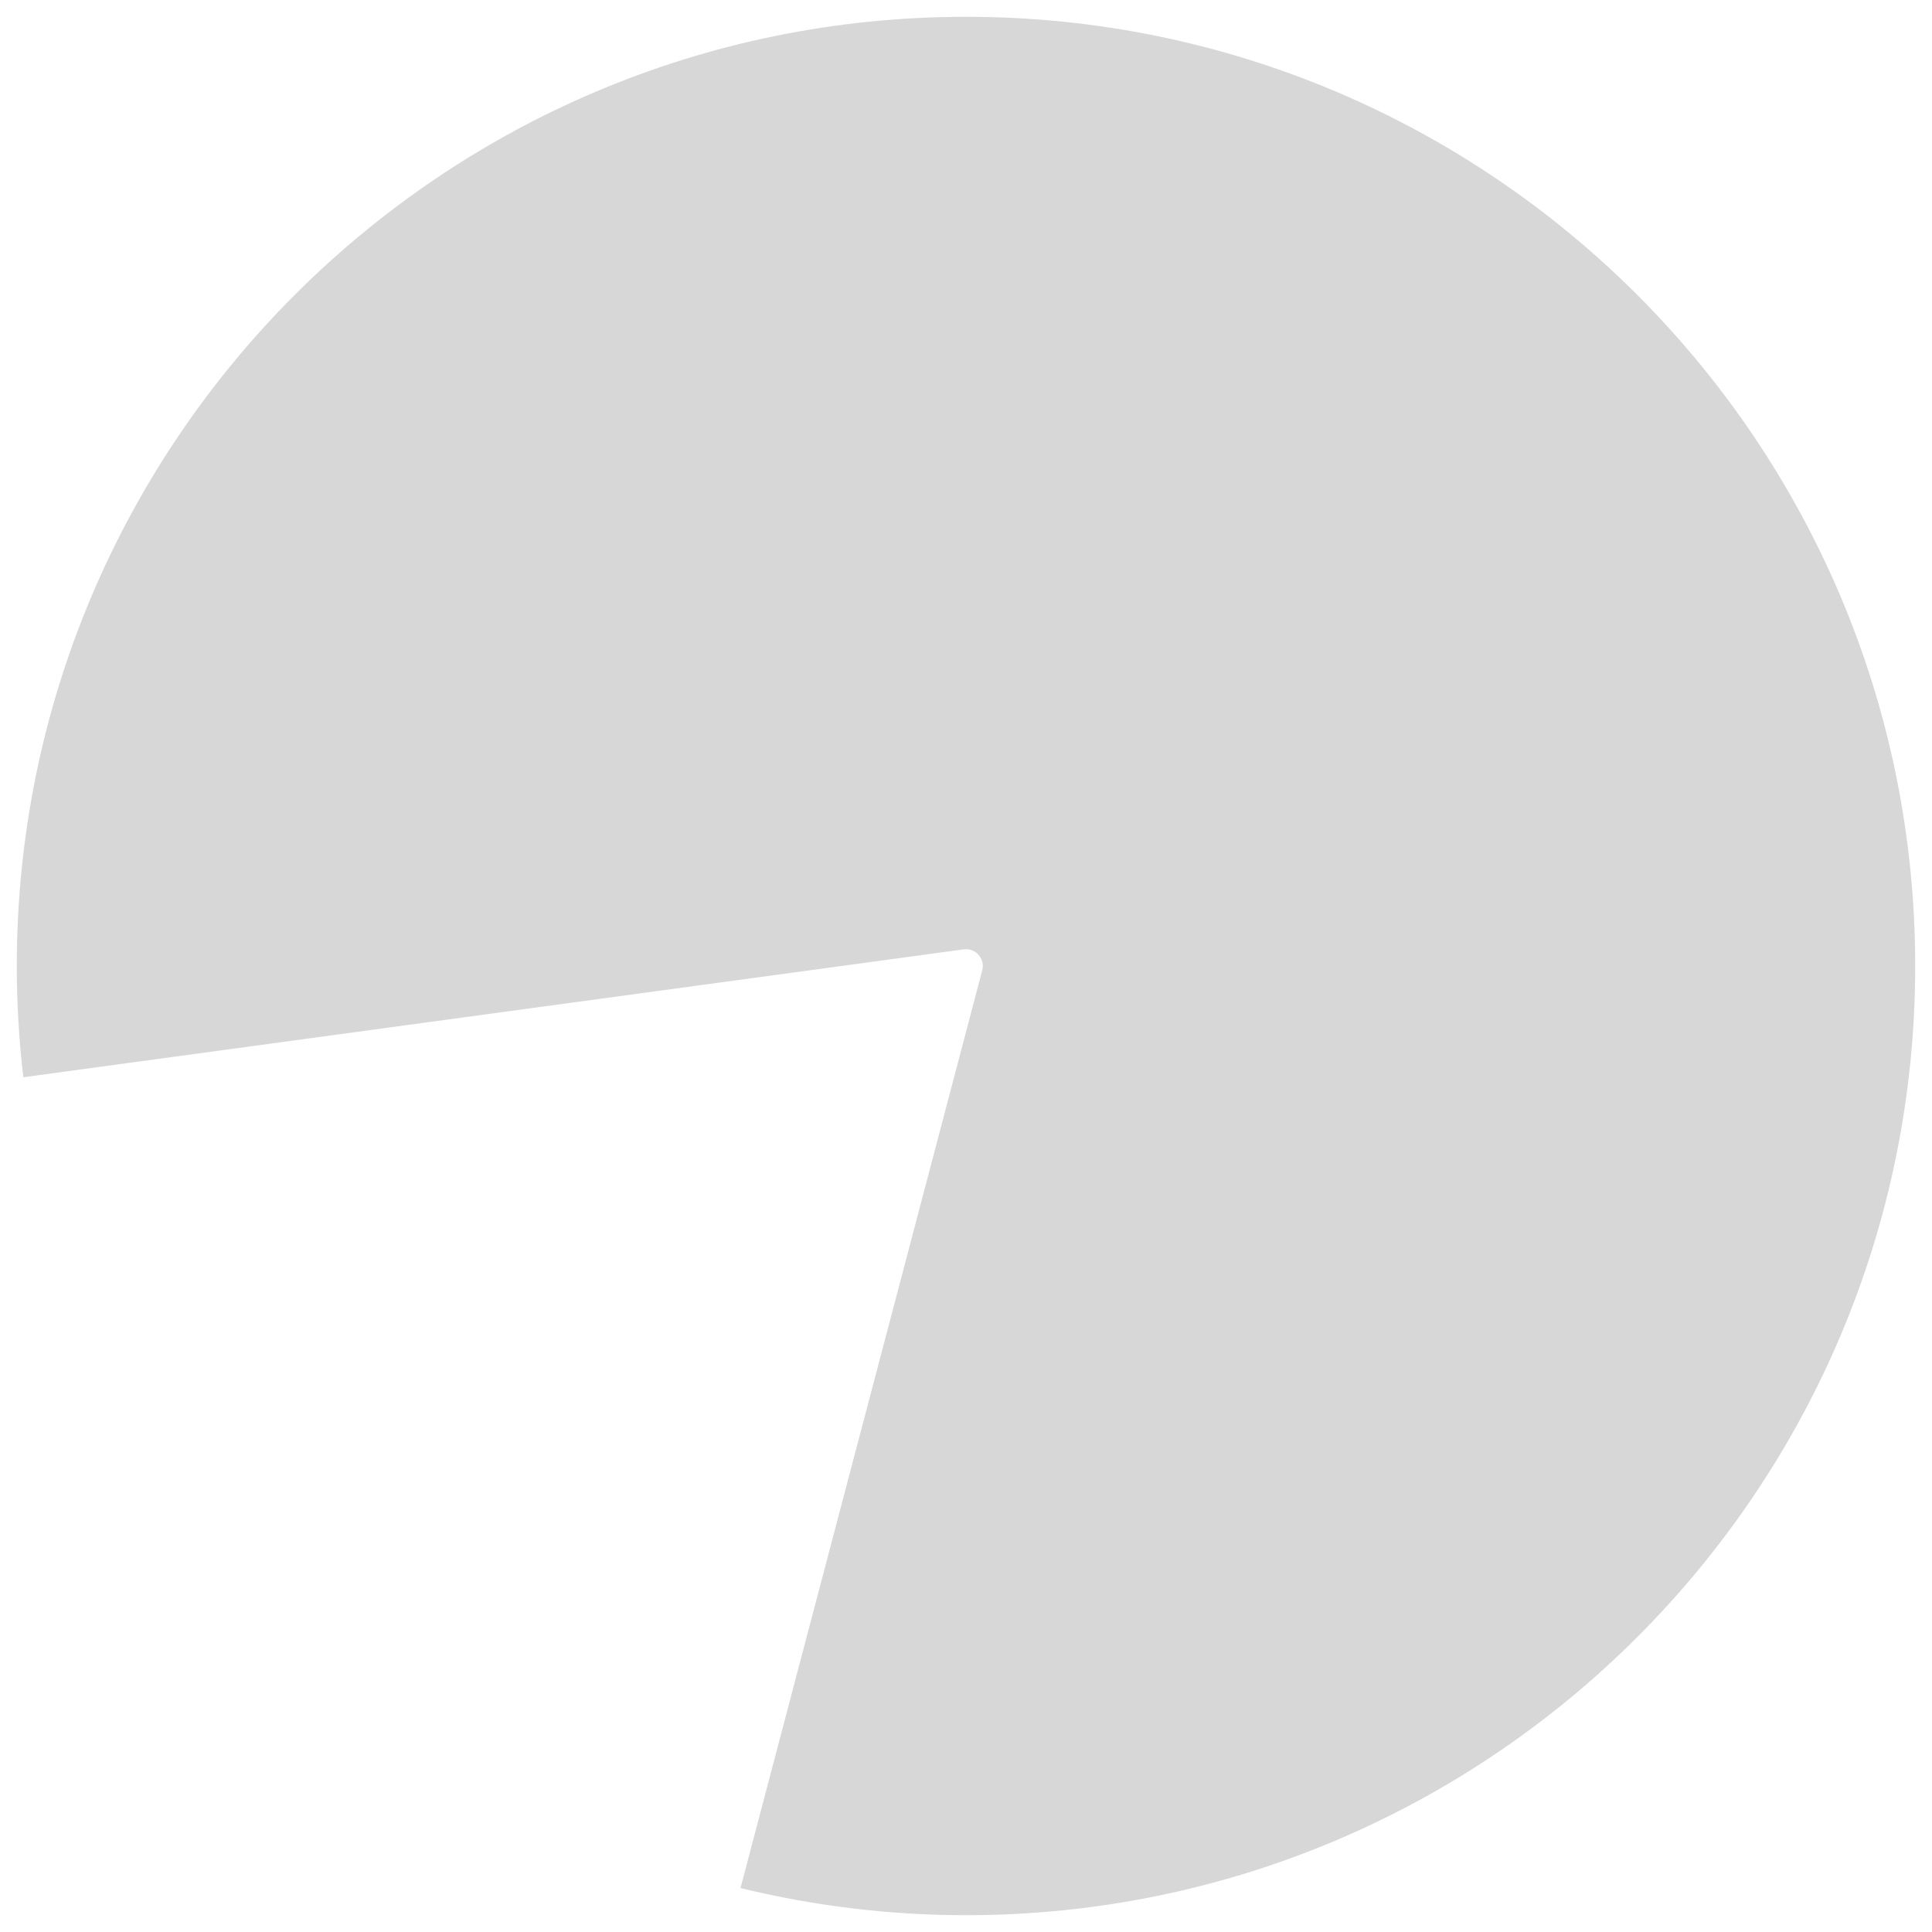
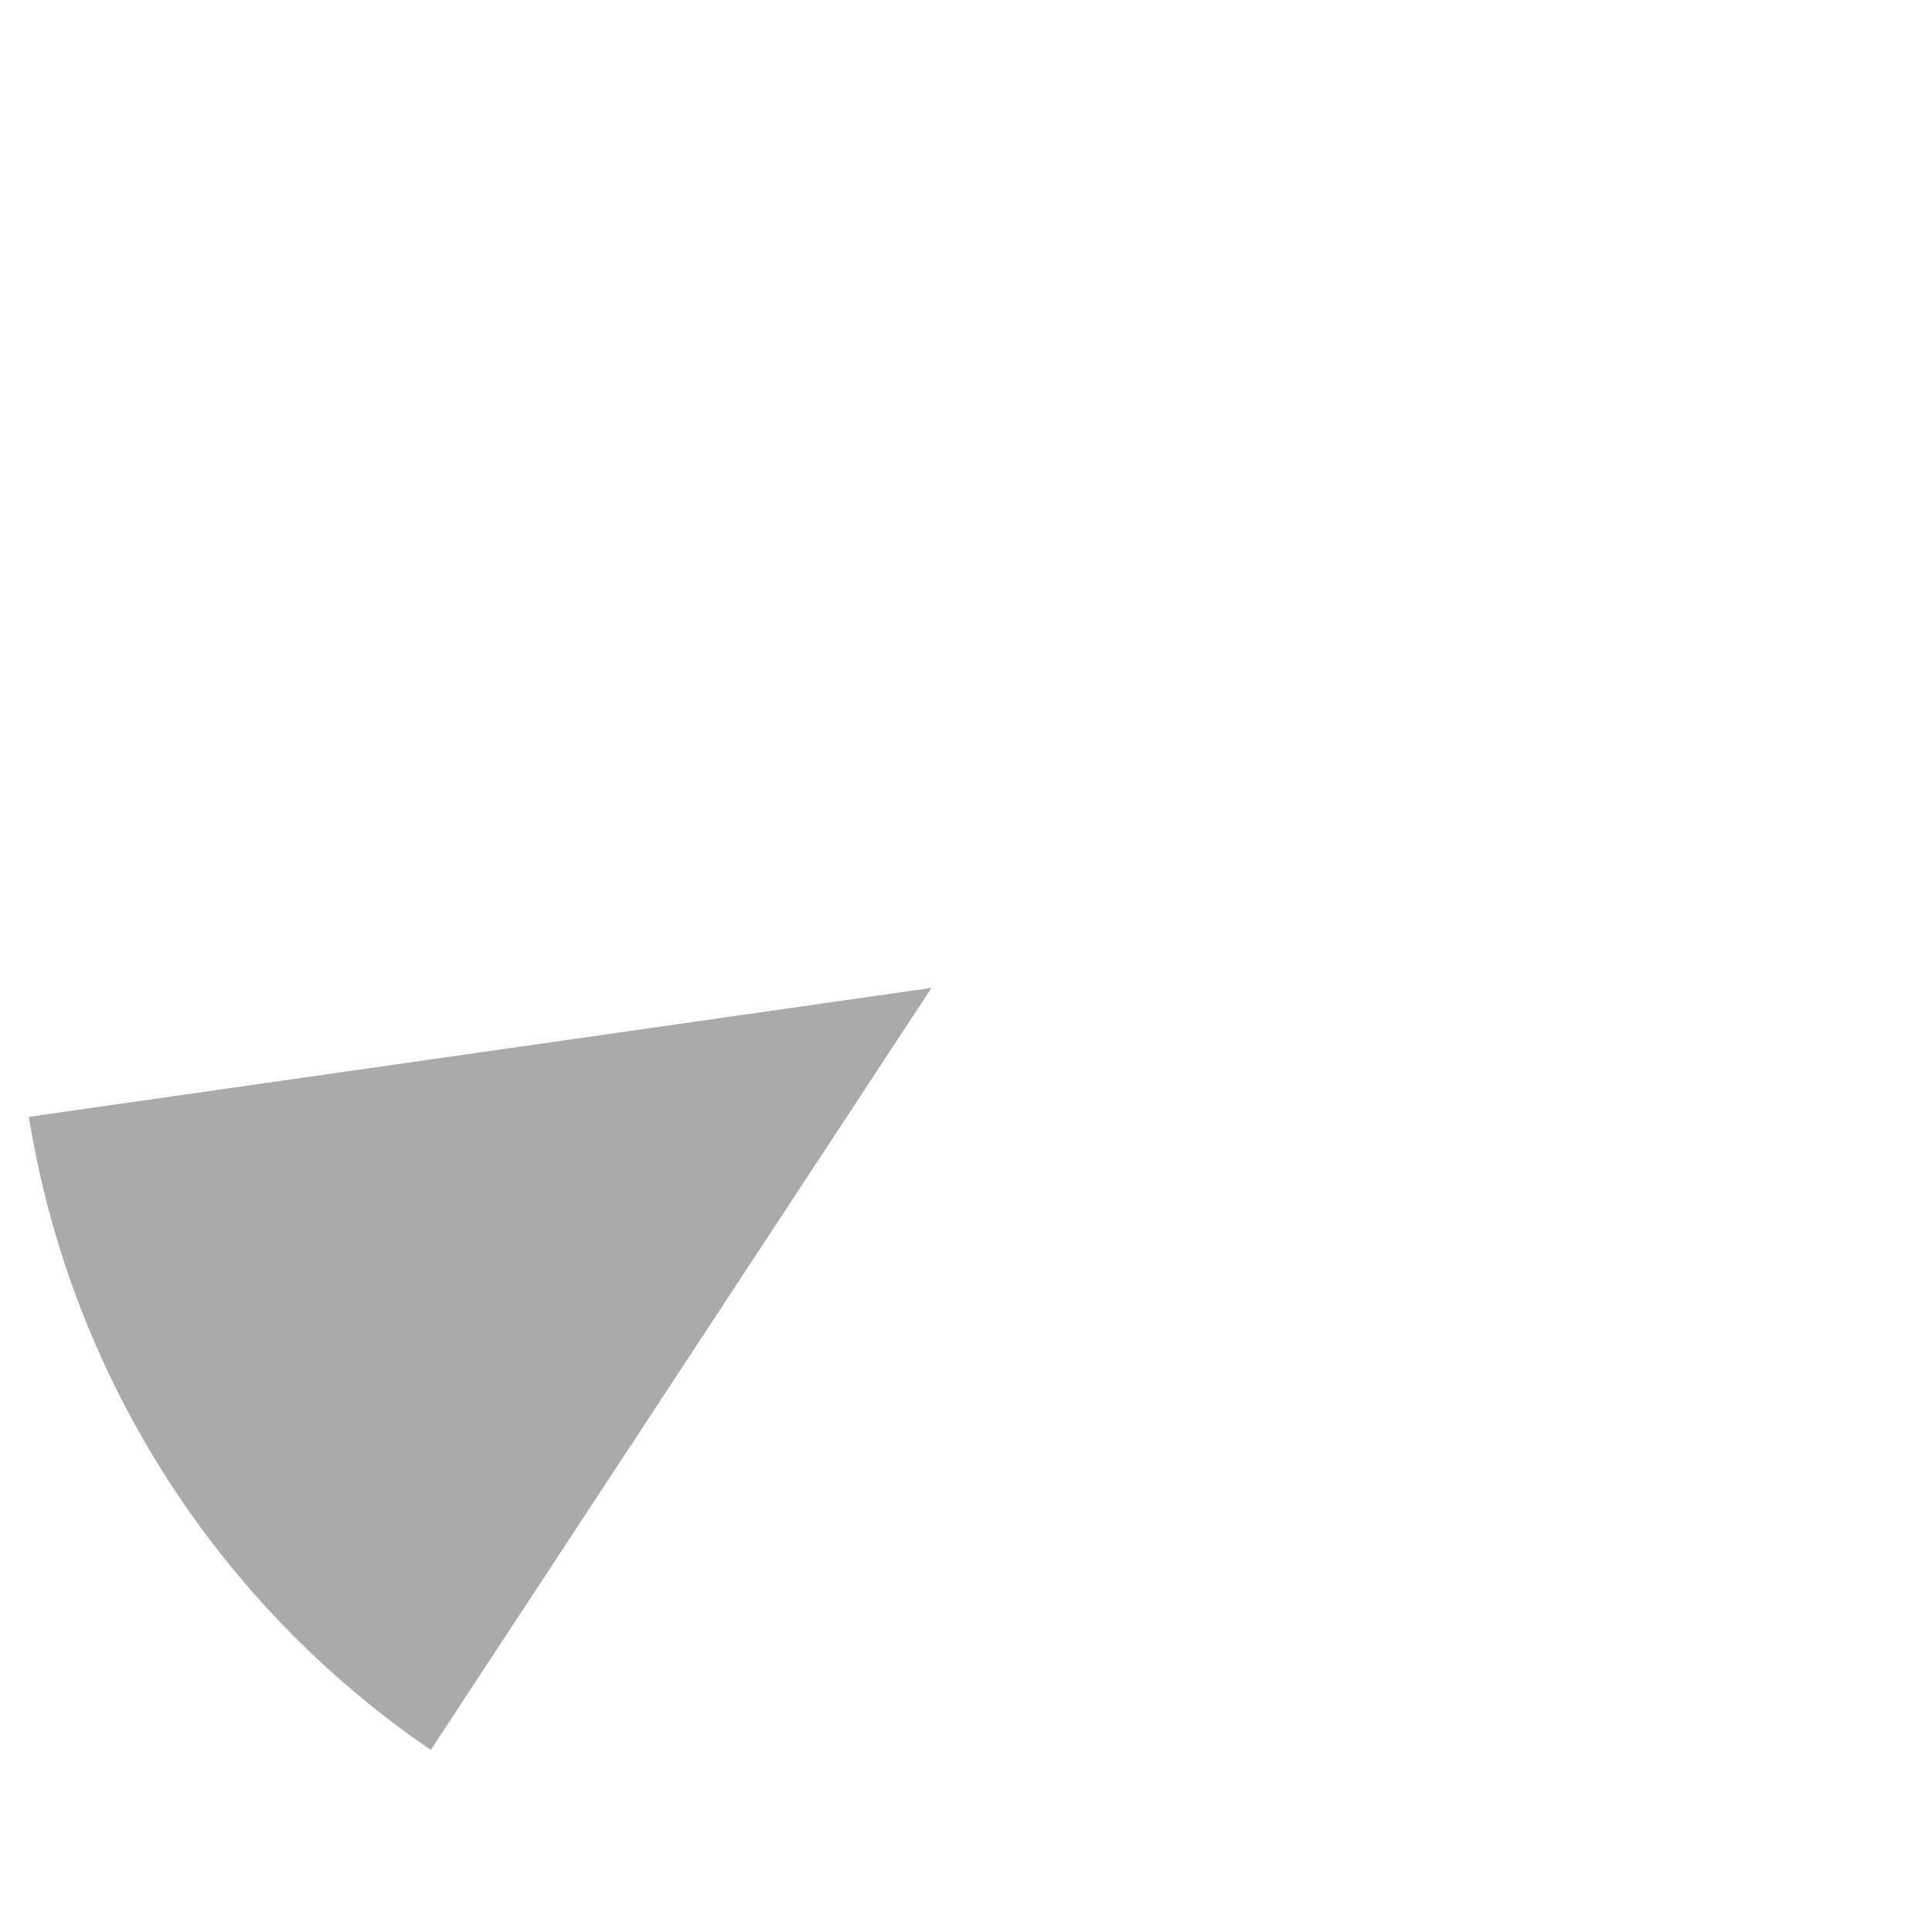
<svg xmlns="http://www.w3.org/2000/svg" version="1.1" width="115px" height="115px">
  <g transform="matrix(1 0 0 1 -901 -809 )">
-     <path d="M 902.389 873.122  C 902.13 870.924  902 868.713  902 866.5  C 902 835.296  927.296 810  958.5 810  C 989.704 810  1015 835.296  1015 866.5  C 1015 897.704  989.704 923  958.5 923  C 953.976 923  949.47 922.457  945.078 921.383  L 959.467 866.755  A 1 1 0 0 0 958.365 865.509 L 902.389 873.122  Z " fill-rule="nonzero" fill="#d7d7d7" stroke="none" />
+     <path d="M 926.641 913.161  C 913.833 904.417  905.182 890.79  902.718 875.479  L 956.447 867.803  L 926.641 913.161  Z " fill-rule="nonzero" fill="#aaaaaa" stroke="none" />
  </g>
</svg>
